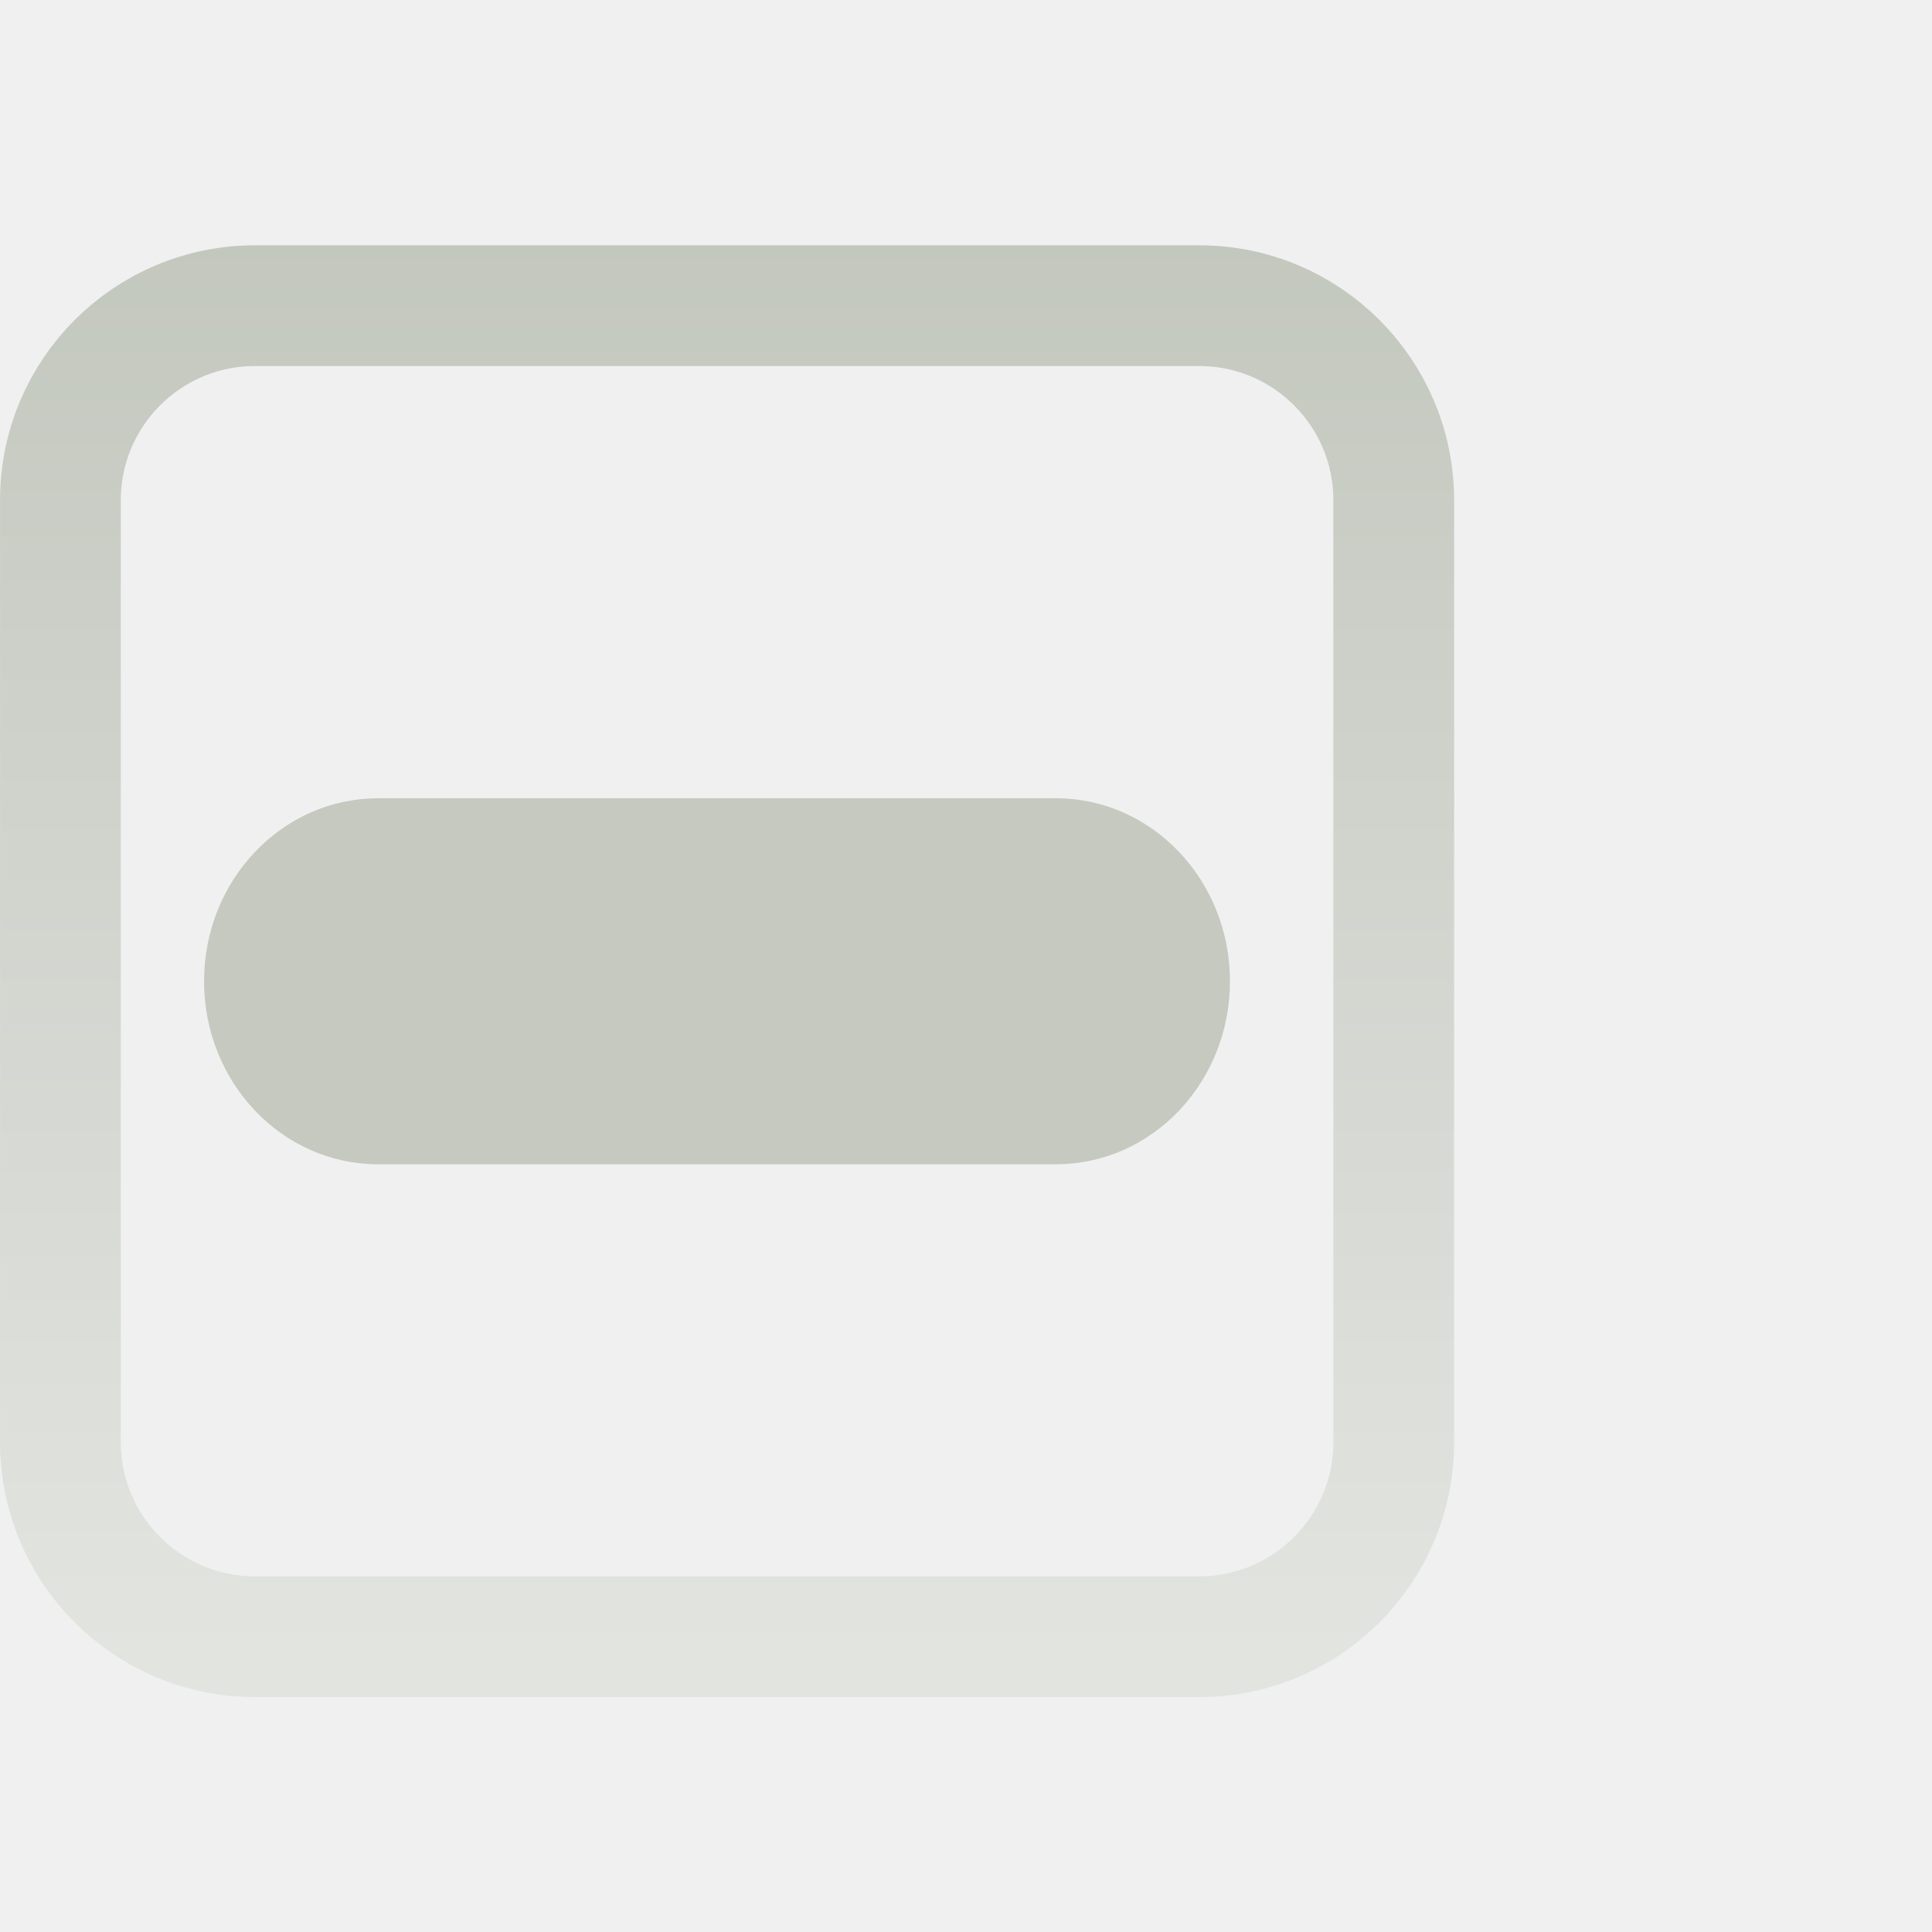
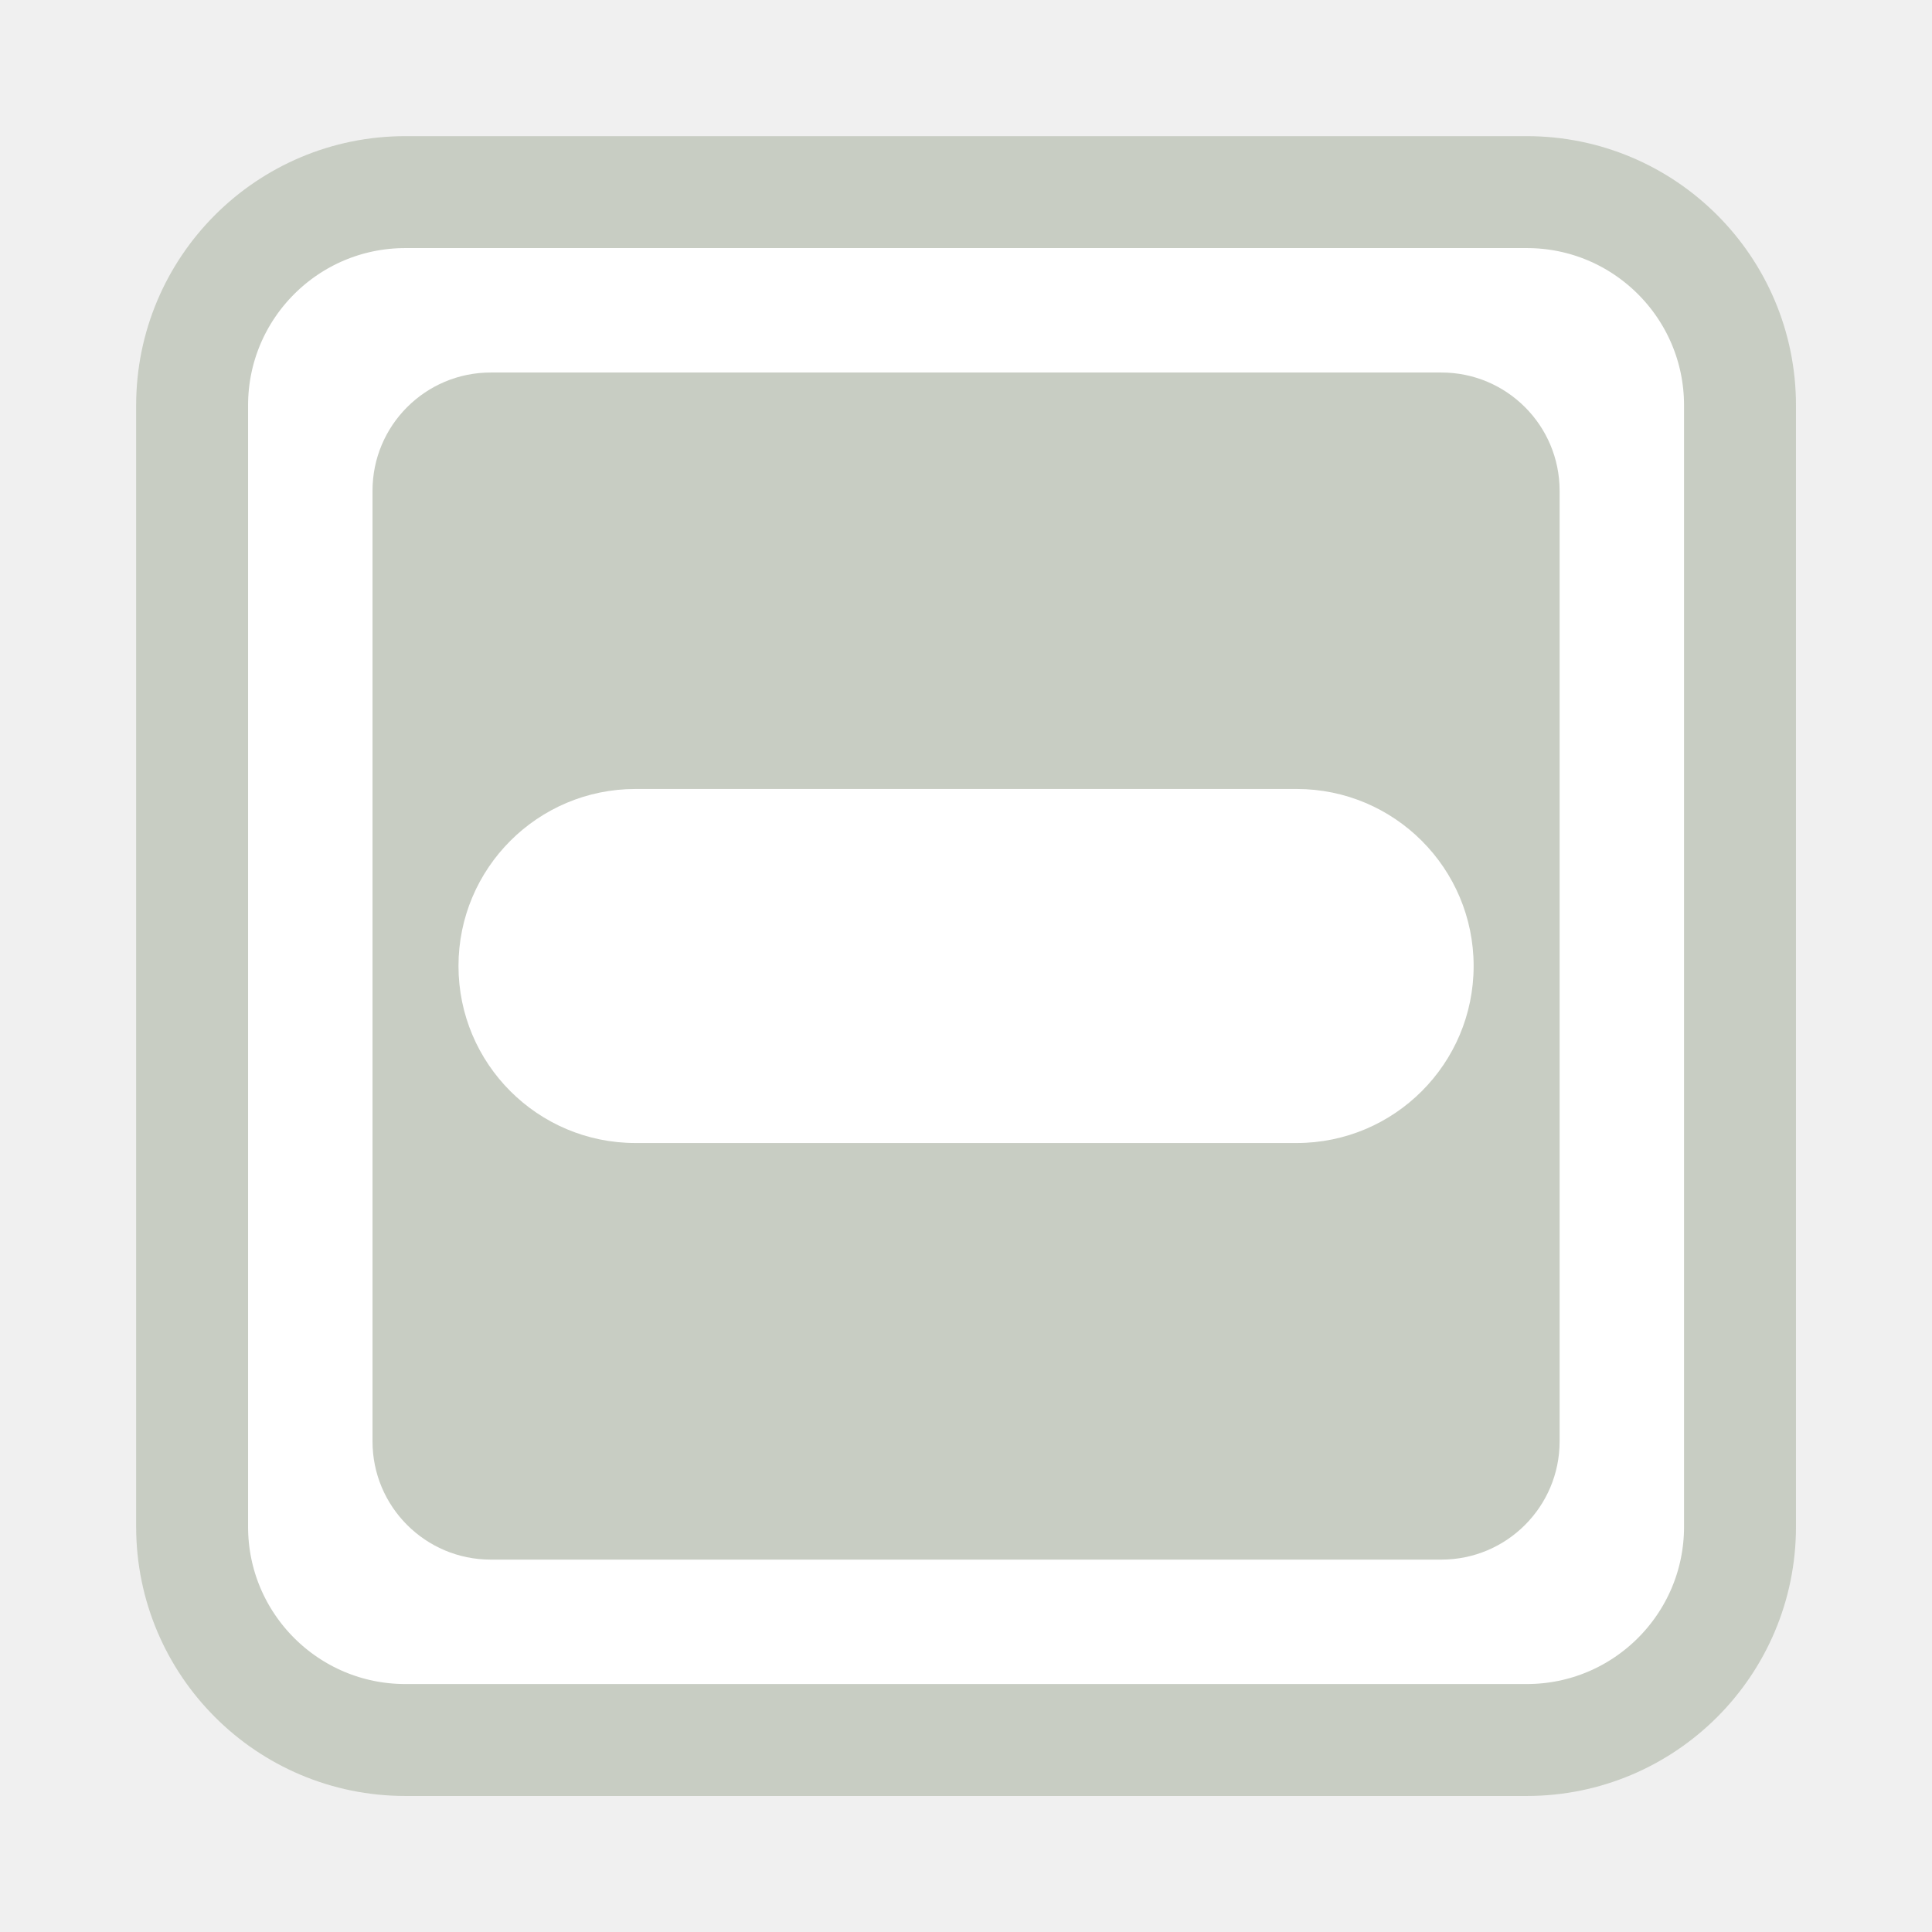
<svg xmlns="http://www.w3.org/2000/svg" xmlns:xlink="http://www.w3.org/1999/xlink" version="1.1" width="16" height="16" id="svg814">
  <defs id="defs816">
    <linearGradient x1="260.925" y1="233.777" x2="260.925" y2="248.976" id="linearGradient8390" xlink:href="#linearGradient10332-5-8" gradientUnits="userSpaceOnUse" gradientTransform="matrix(0.8494121,0,0,0.8479429,-623.9841,-483.1639)" />
    <linearGradient id="linearGradient10332-5-8">
      <stop id="stop10334-5-6" style="stop-color:#d3d7cf;stop-opacity:1" offset="0" />
      <stop id="stop10336-29-0" style="stop-color:#8f9985;stop-opacity:1" offset="1" />
    </linearGradient>
  </defs>
-   <g transform="translate(0,-1036.362)" id="layer1">
+   <g transform="translate(-25.49152,-1037.582)" id="layer1">
    <g id="g3815">
      <g transform="translate(410.0074,765.0545)" id="g16895" style="opacity:0.5;enable-background:new">
        <rect width="11.042" height="11.023" rx="1.611" ry="1.611" x="-409.507" y="-284.862" transform="scale(1,-1)" id="rect16897" style="color:#000000;fill:none;stroke:url(#linearGradient8390);stroke-width:1;stroke-opacity:1;marker:none;visibility:visible;display:inline;overflow:visible;enable-background:accumulate" />
      </g>
      <rect width="8.496" height="3.031" rx="1.441" ry="1.516" x="1.69" y="1042.973" id="rect5494" style="color:#000000;fill:#9ba391;fill-opacity:0.498;fill-rule:nonzero;stroke:none;stroke-width:1;marker:none;visibility:visible;display:inline;overflow:visible;enable-background:accumulate" />
    </g>
  </g>
+   <rect style="fill:#ffffff;fill-opacity:1;stroke:#c8cdc3;stroke-width:0.927;stroke-opacity:1" id="rect3004" width="12.819" height="12.819" x="1.591" y="1.591" ry="1.766" />
+   <rect style="fill:#c8cdc3;fill-opacity:1;stroke:none" id="rect3776" width="9.831" height="9.831" x="3.085" y="3.085" ry="0.979" />
+   <rect style="fill:#ffffff;fill-opacity:1;stroke:none" id="rect3031" width="8.407" height="2.932" x="3.797" y="6.534" ry="1.466" />
</svg>
